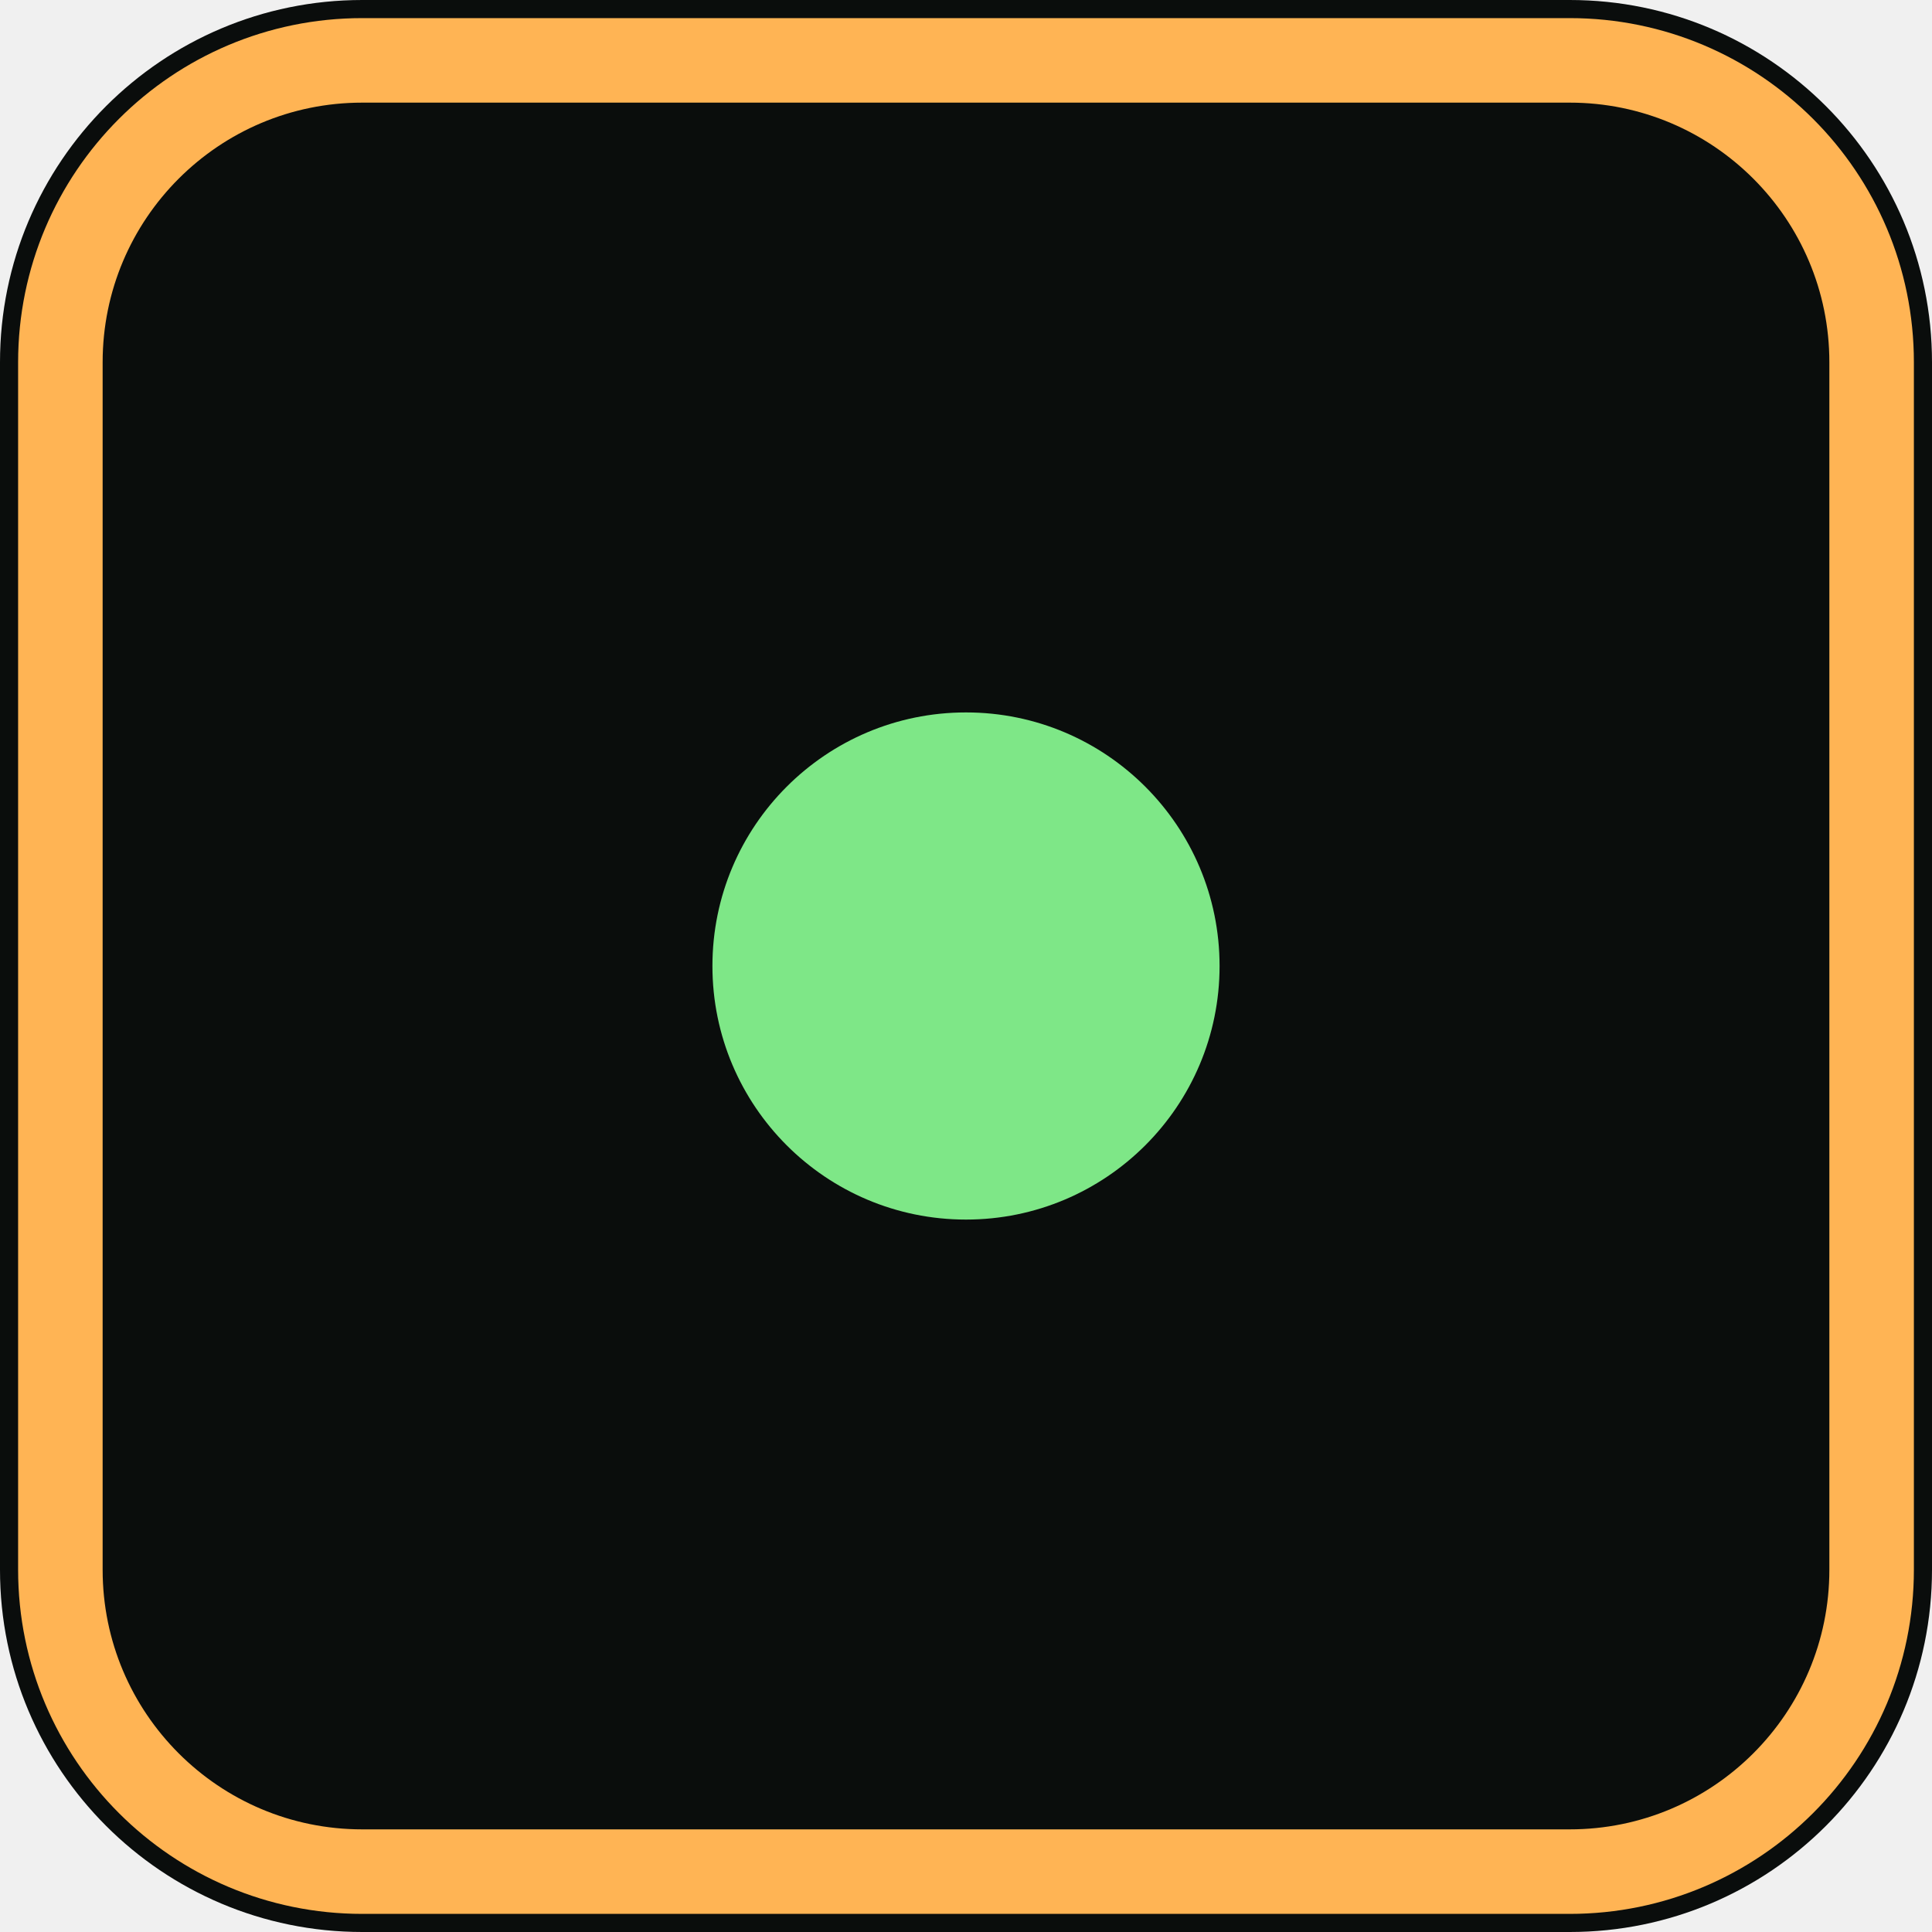
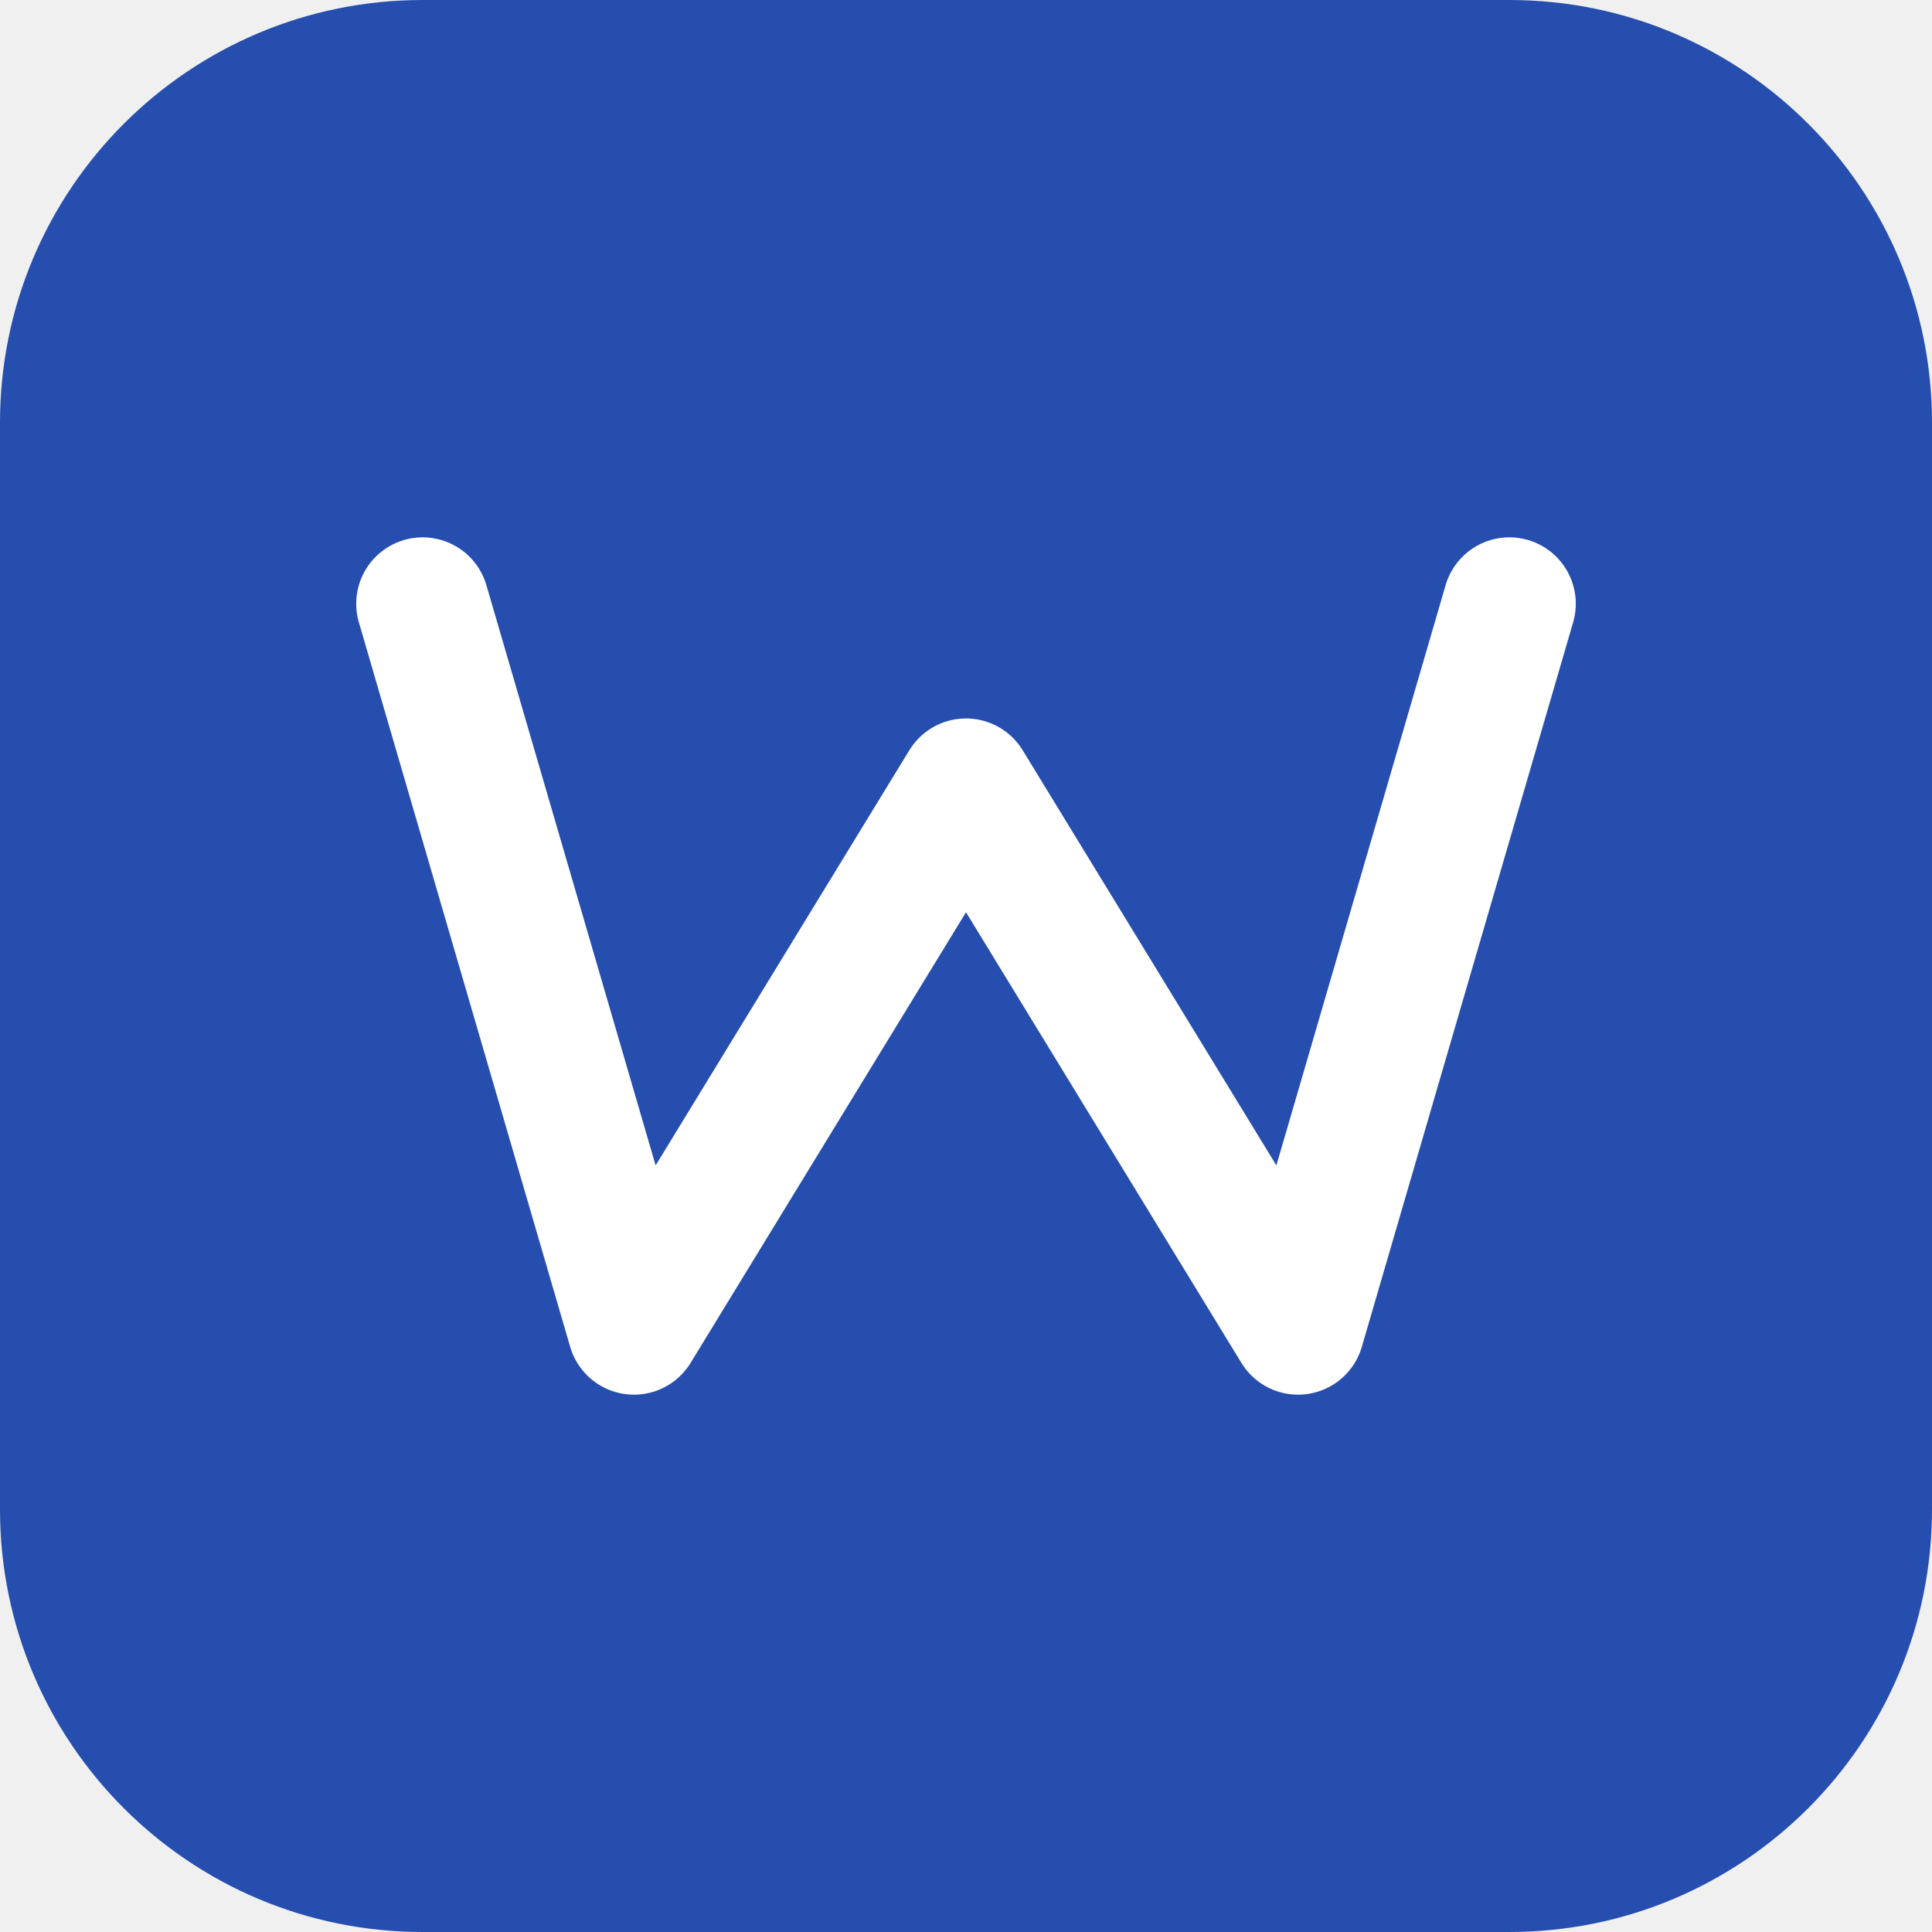
<svg xmlns="http://www.w3.org/2000/svg" viewBox="0 0 32 32">
-   <rect width="32" height="32" rx="6" fill="#0a0d0c" />
-   <rect x="1" y="1" width="30" height="30" rx="5" fill="none" stroke="#ffb454" stroke-width="1.4" />
-   <circle cx="16" cy="16" r="4.2" fill="#7ee787" />
+   <rect width="32" height="32" rx="7" fill="#264eae" />
+   <path d="m7 10 3.5 12L16 13l5.5 9L25 10" fill="none" stroke="#fff" stroke-width="2.2" stroke-linecap="round" stroke-linejoin="round" />
</svg>
